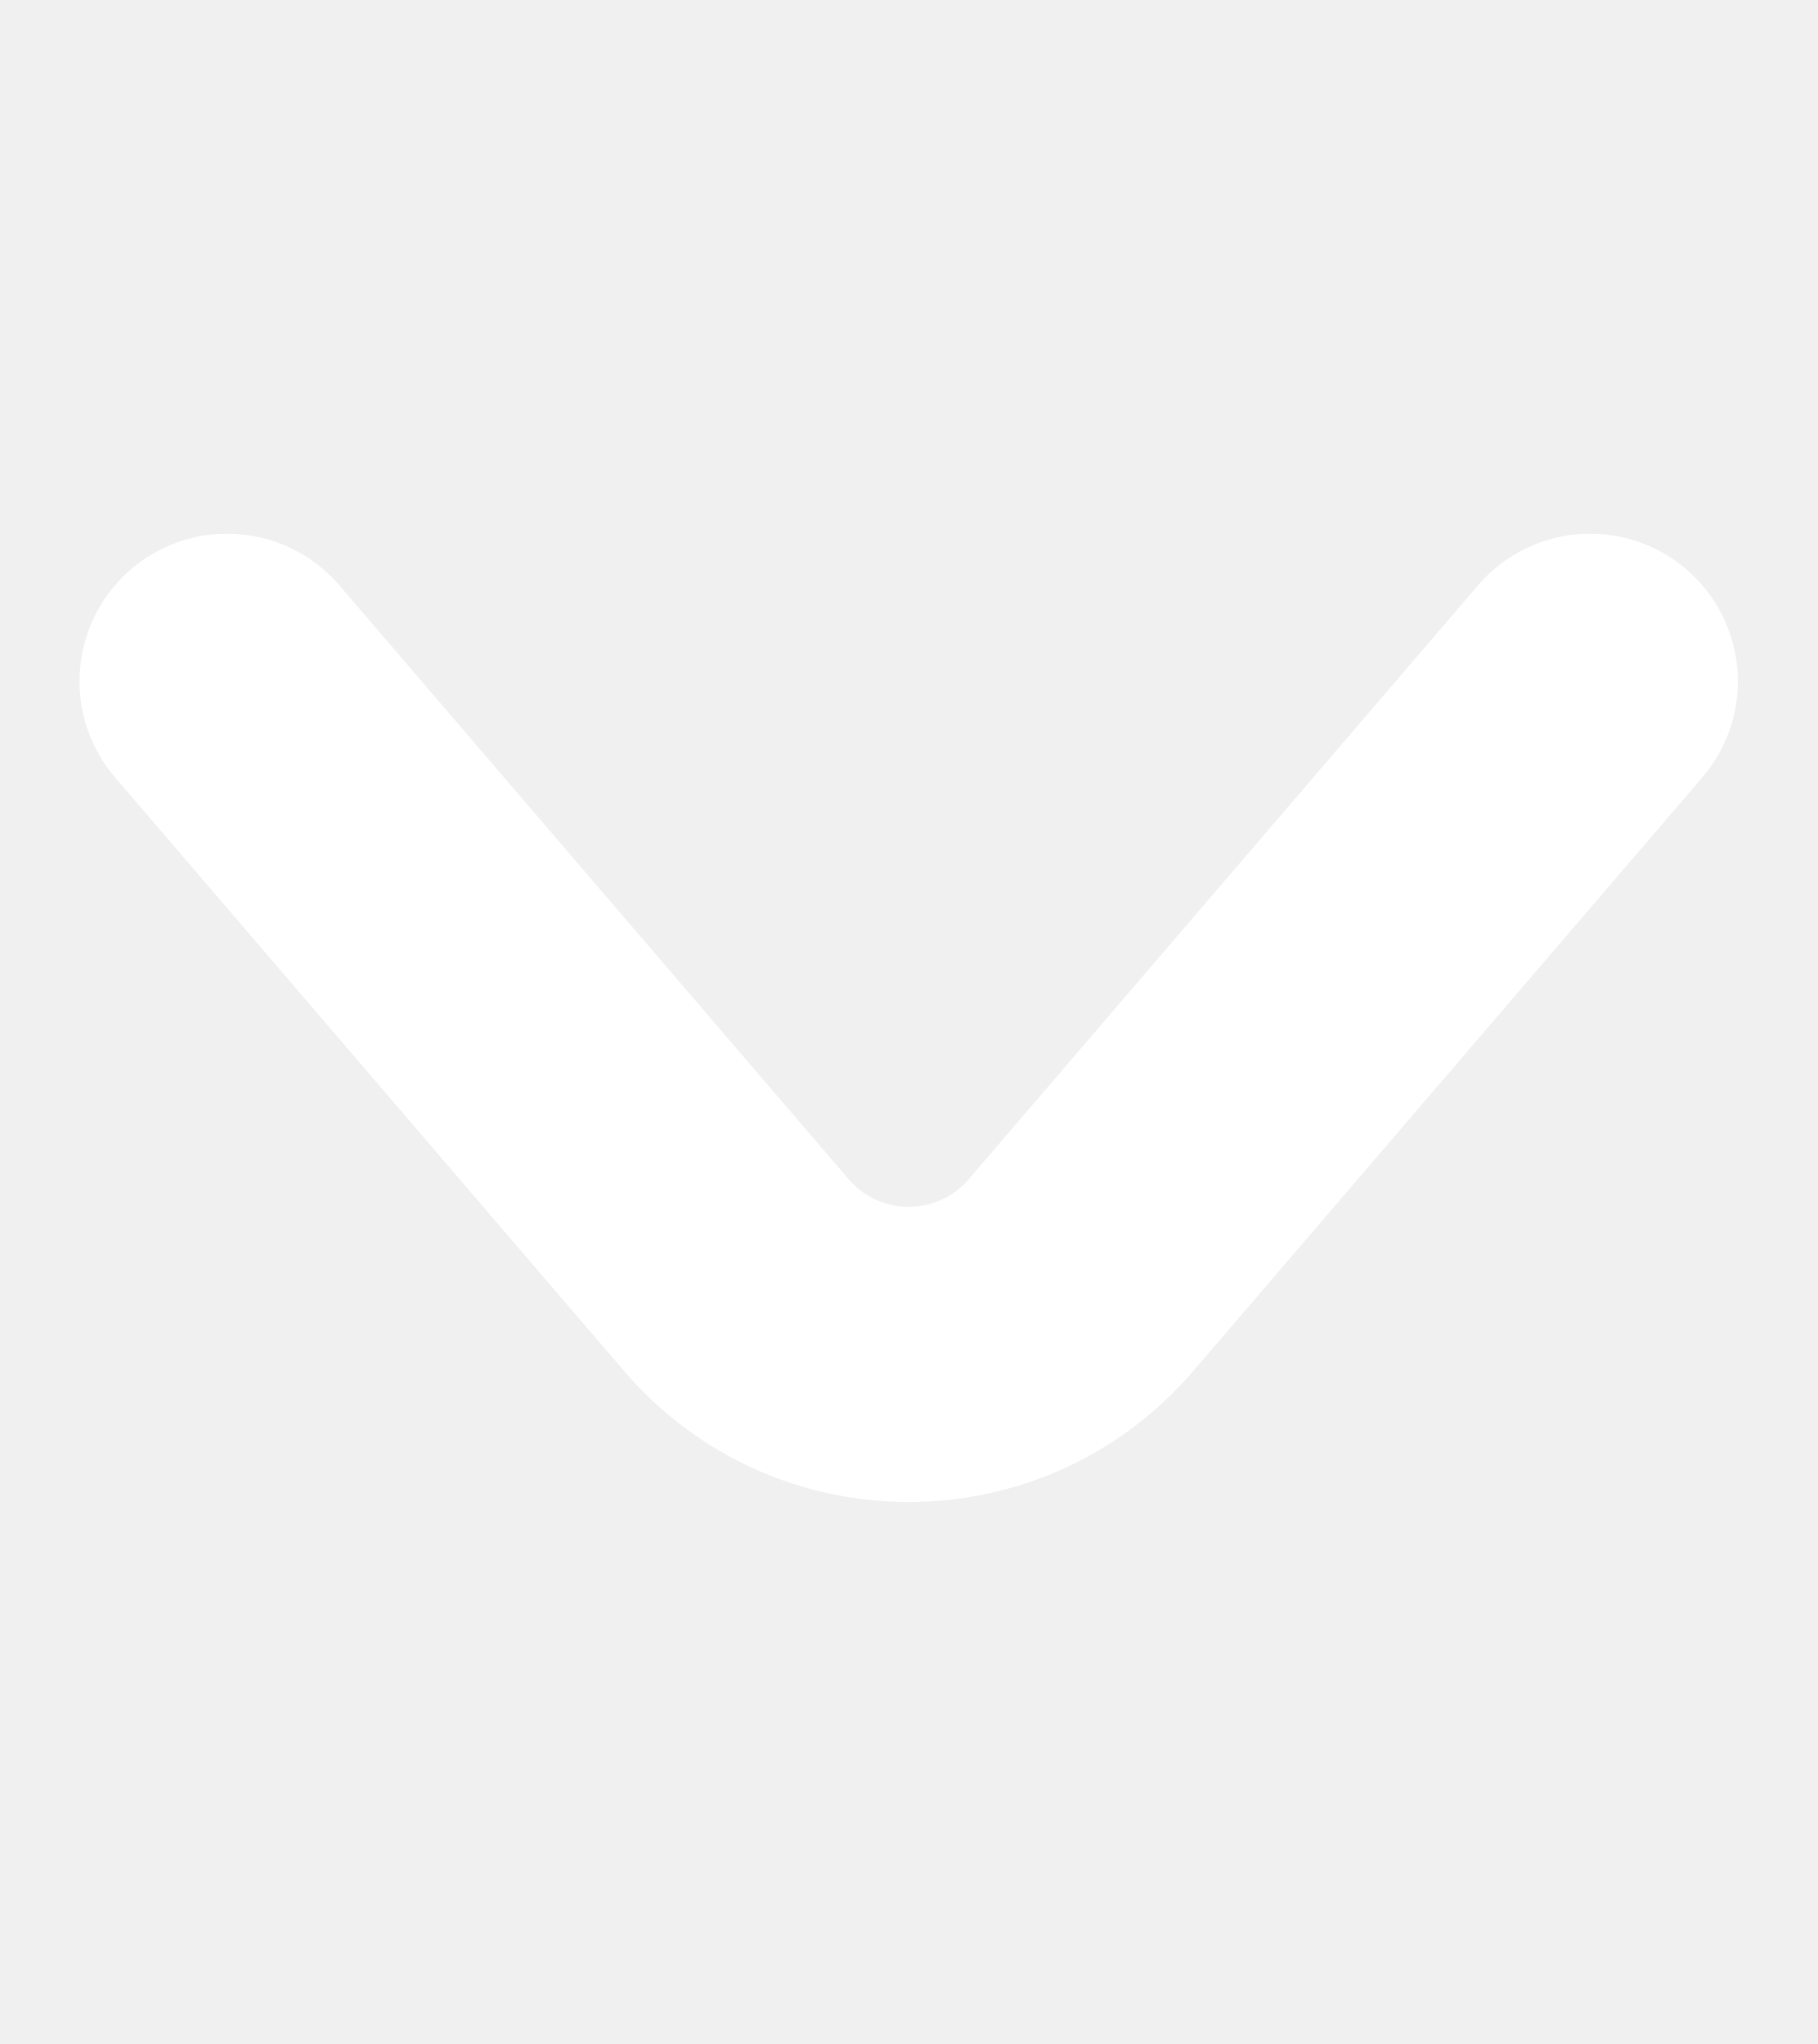
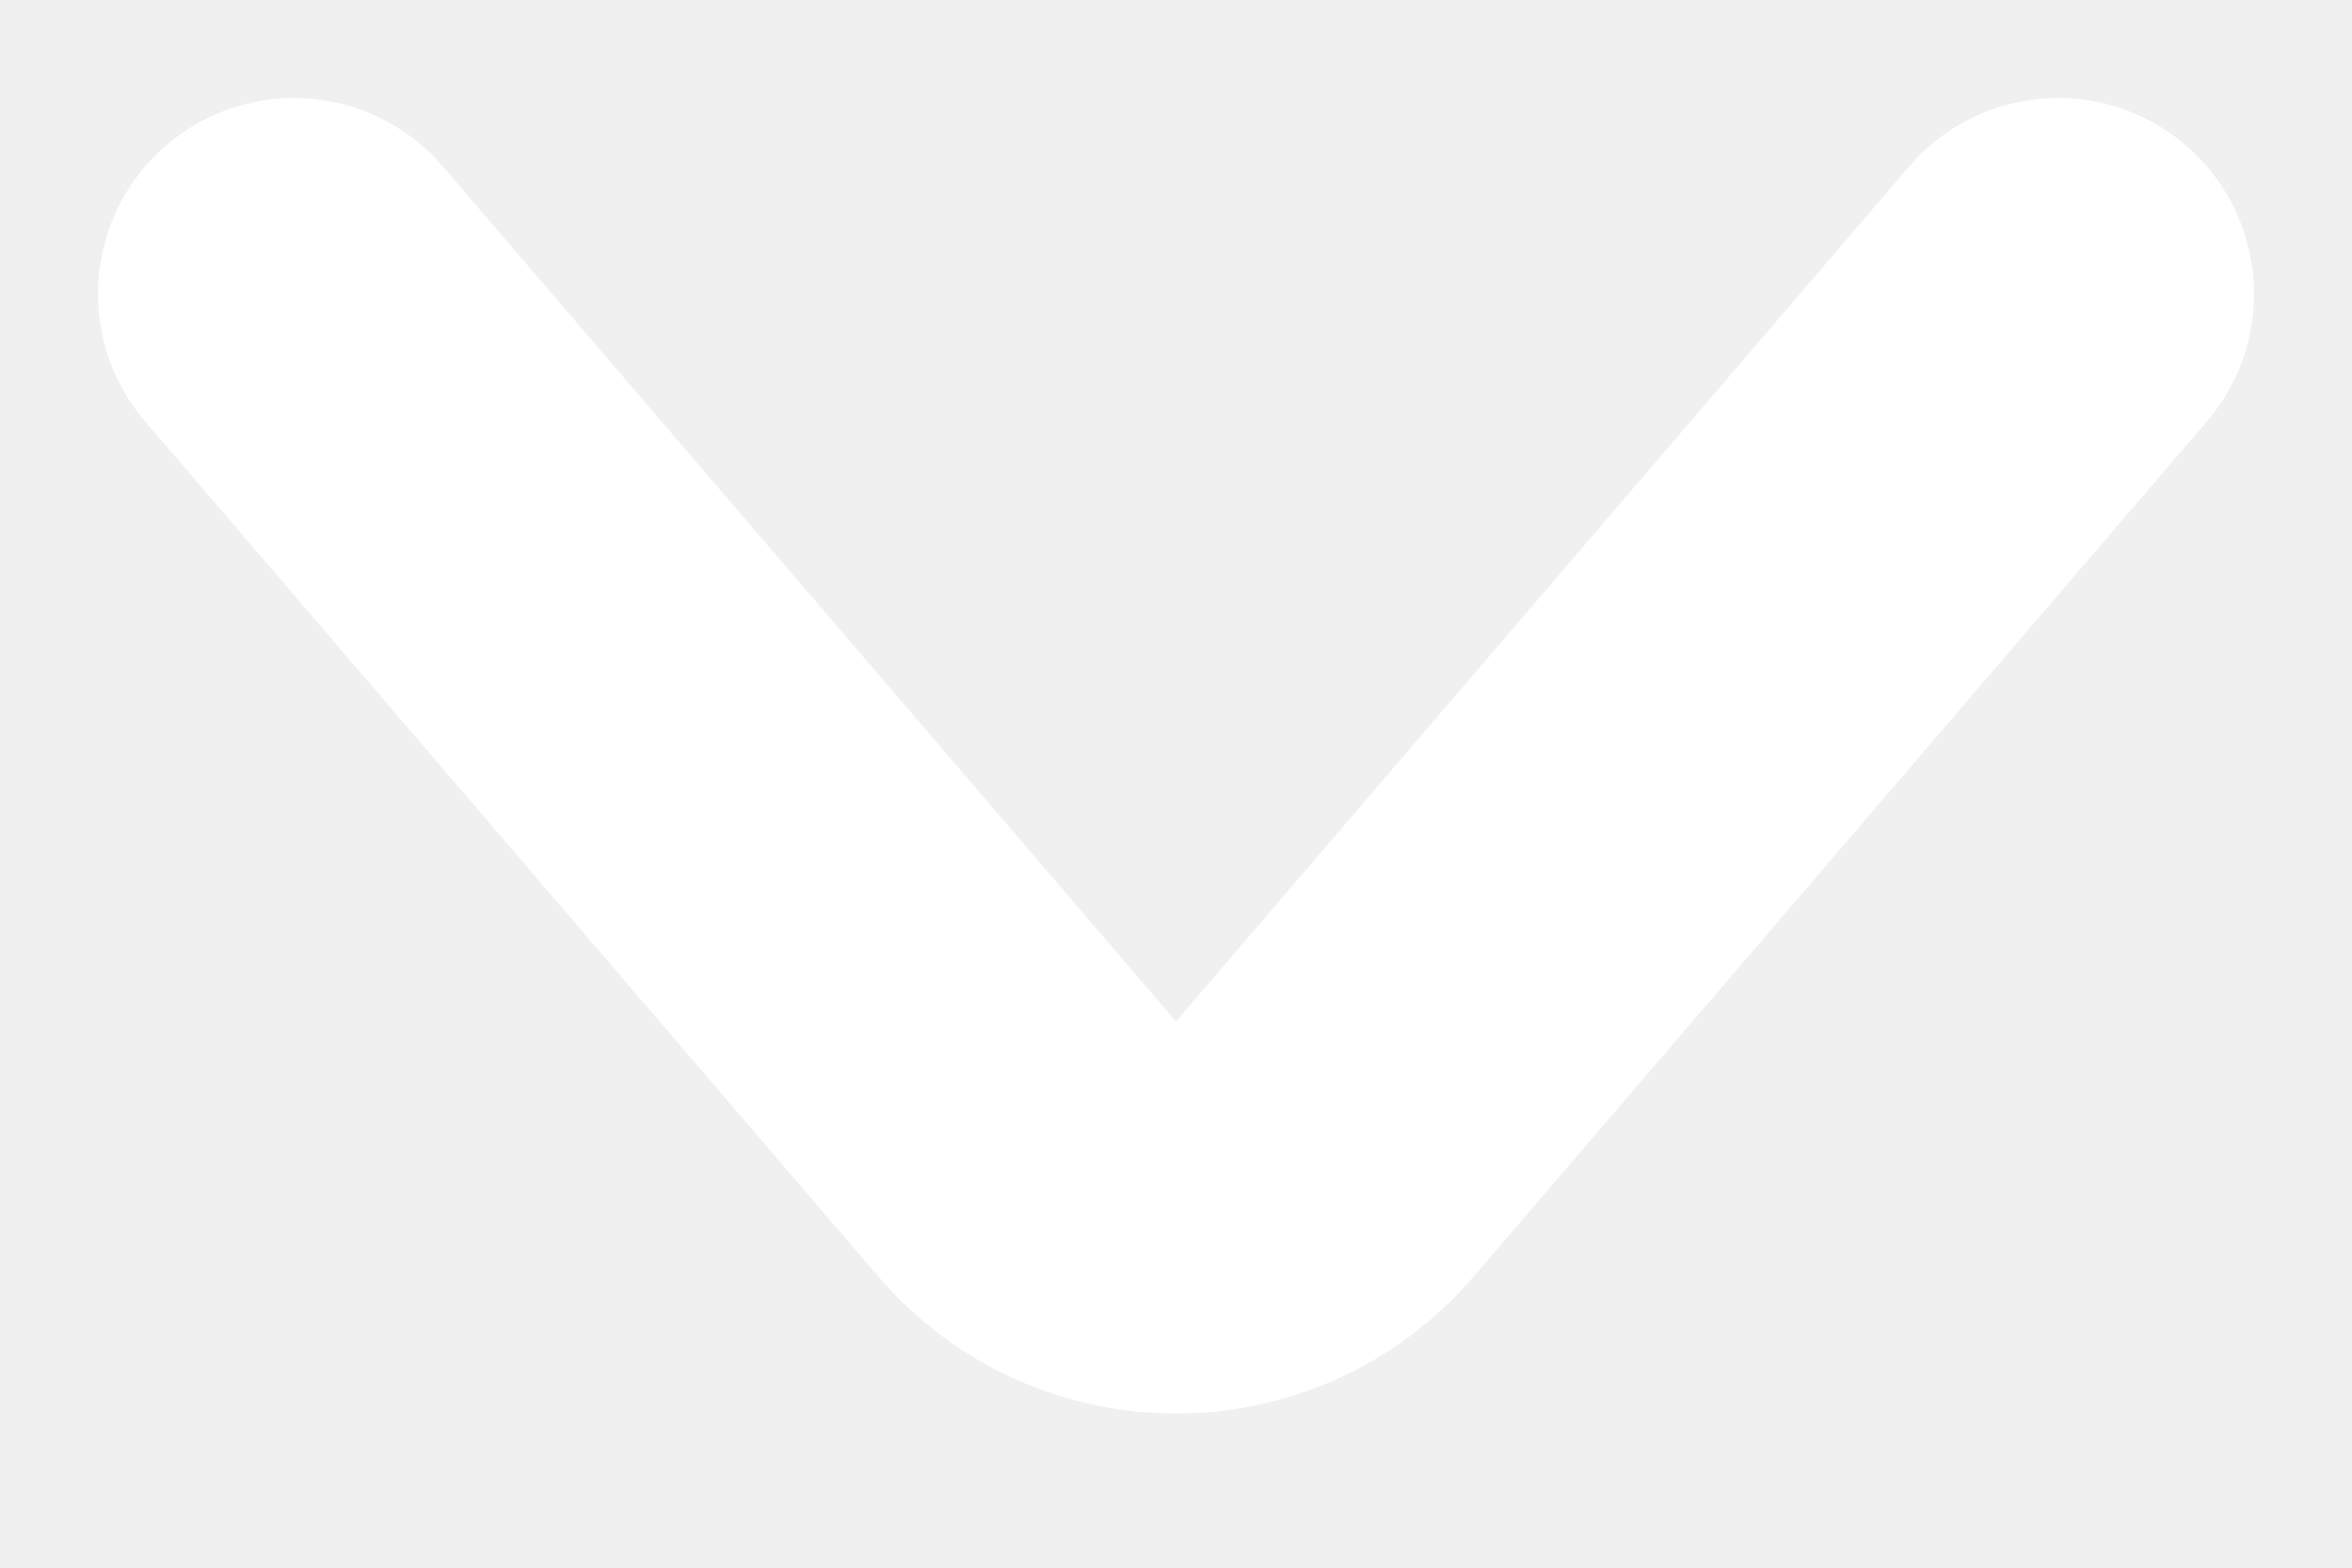
- <svg xmlns="http://www.w3.org/2000/svg" width="8" height="9" viewBox="0 0 8 9" fill="none">
-   <path d="M1 3L3.241 5.614C3.64 6.08 4.36 6.08 4.759 5.614L7 3" stroke="white" stroke-width="1.3" stroke-linecap="round" />
+ <svg xmlns="http://www.w3.org/2000/svg" width="12" height="8" viewBox="0 0 12 8" fill="none">
+   <path d="M1.5 1.5L5.241 5.864C5.64 6.33 6.36 6.33 6.759 5.864L10.5 1.5" stroke="white" stroke-width="2" stroke-linecap="round" />
</svg>
